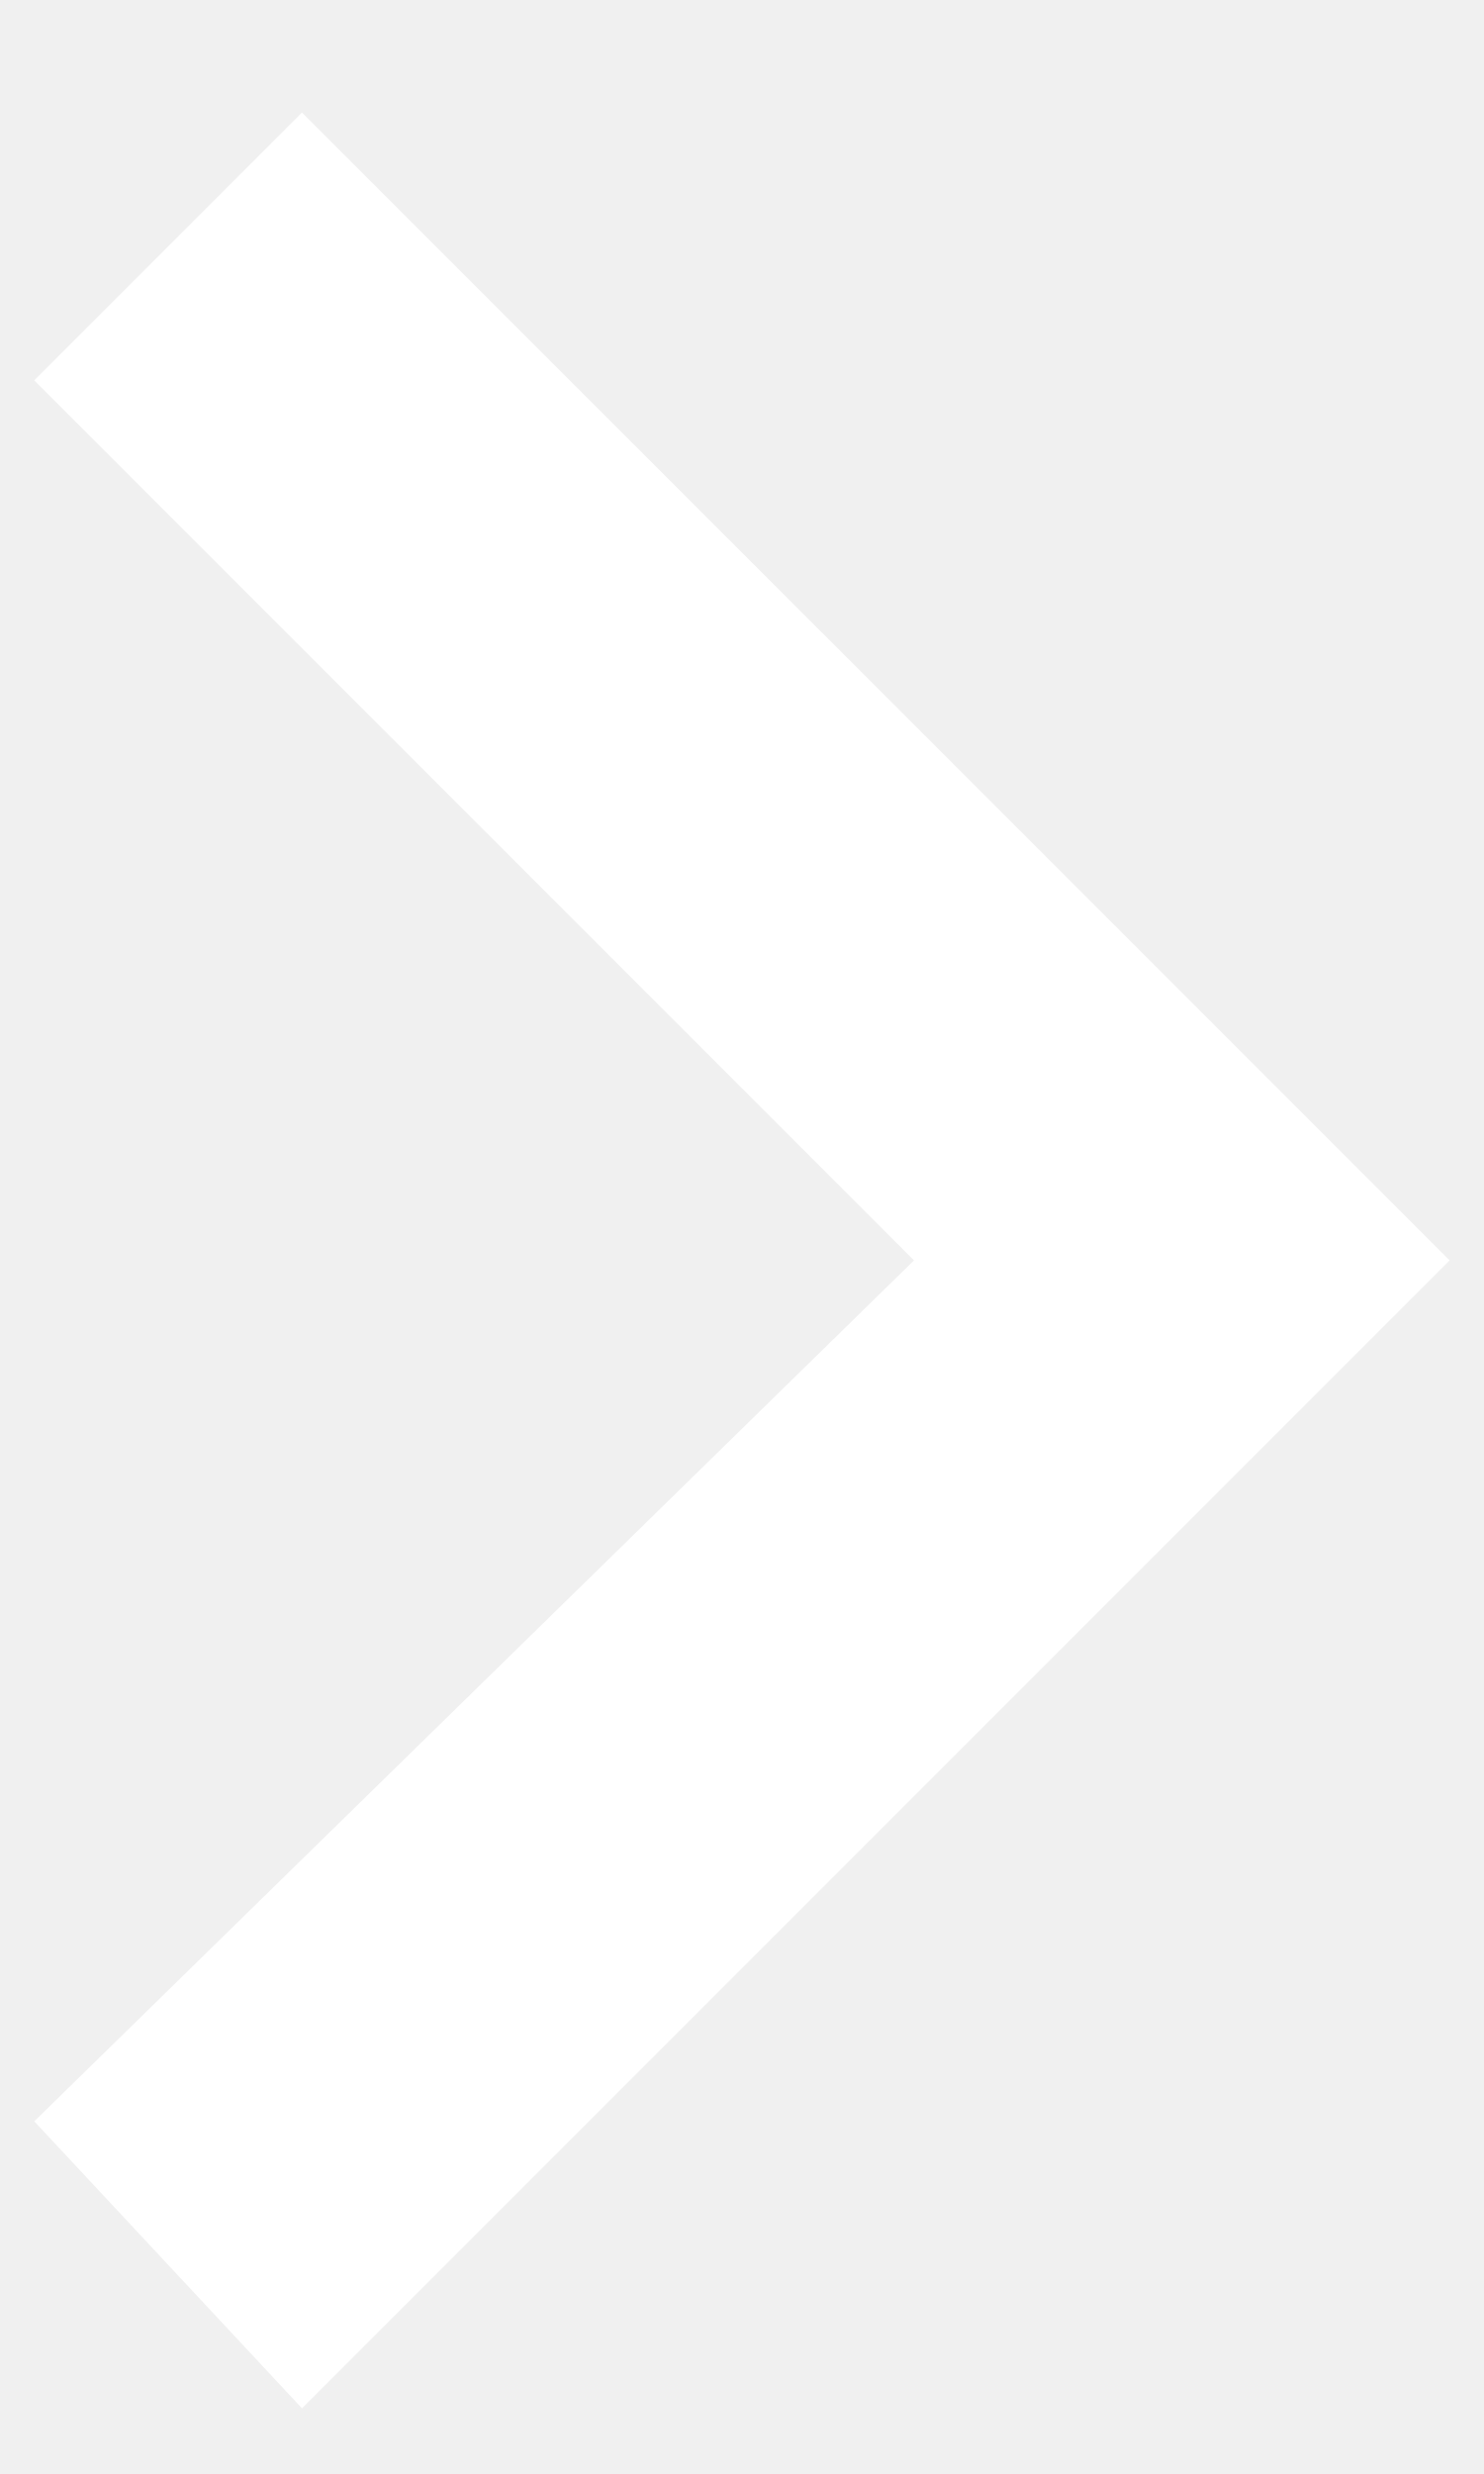
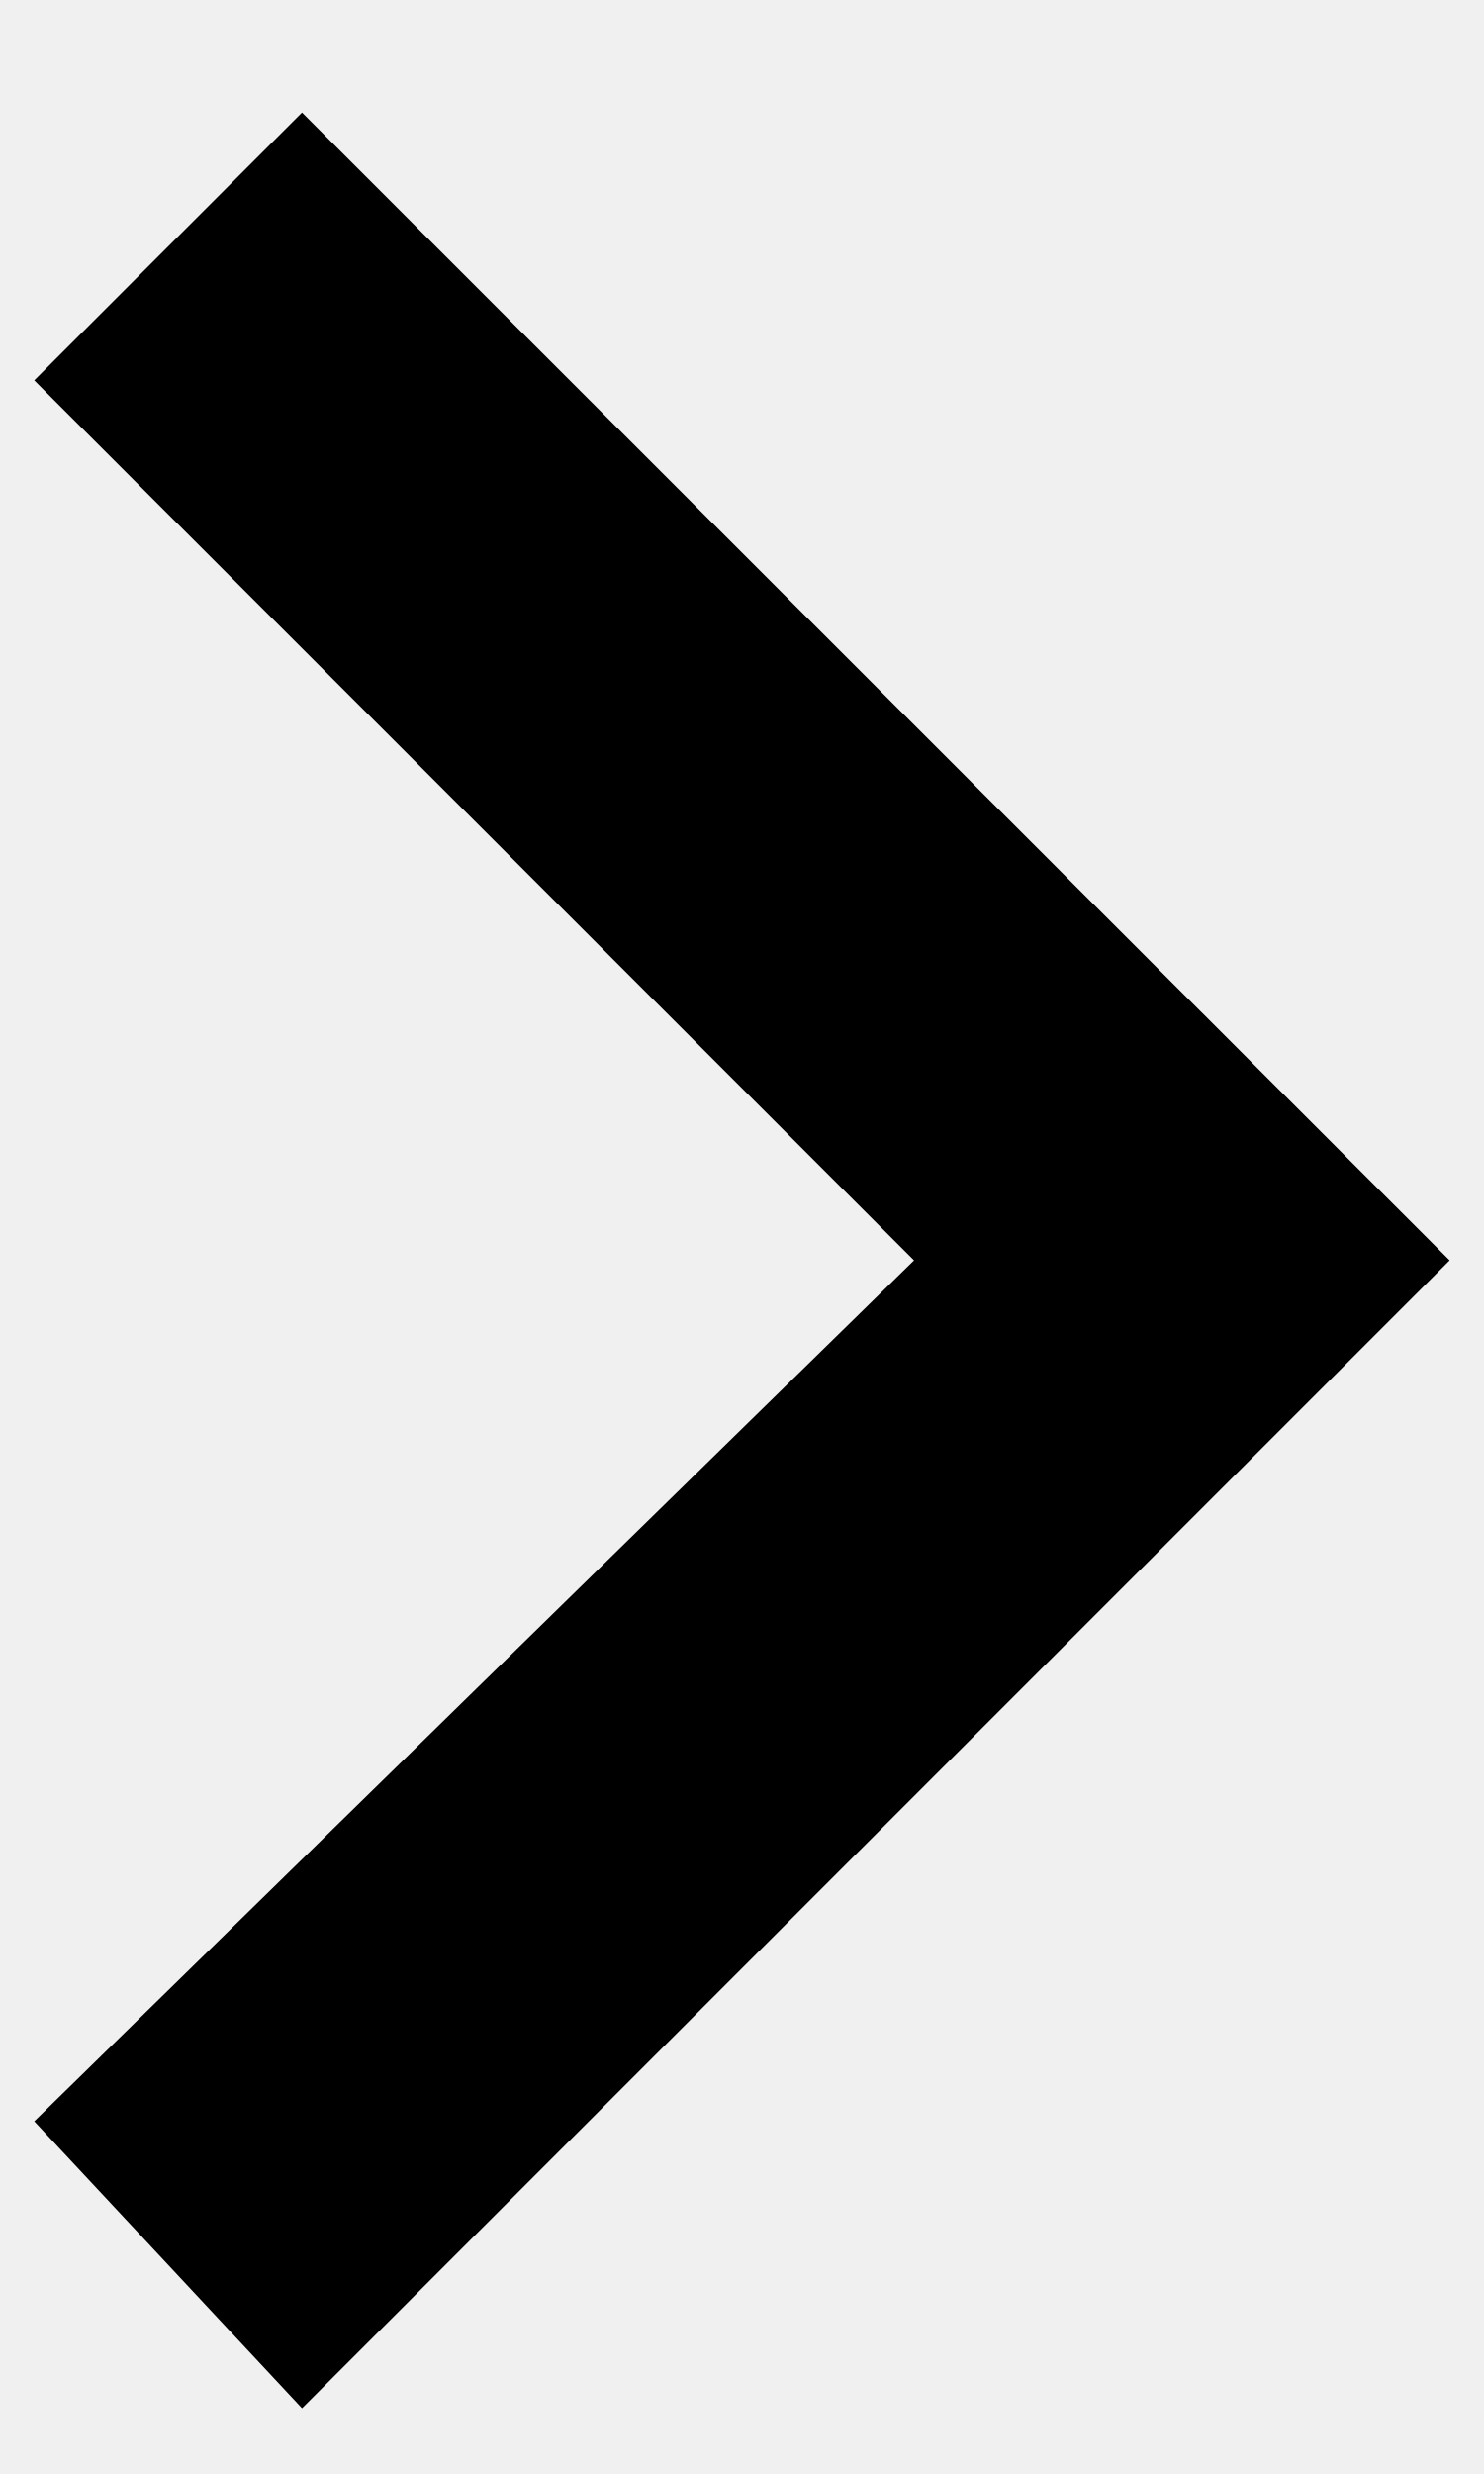
- <svg xmlns="http://www.w3.org/2000/svg" width="12" height="20" viewBox="0 0 12 20" fill="none">
-   <path d="M0.277 17.149L7.391 10.189L0.277 3.075L2.442 0.91L11.722 10.189L2.442 19.469L0.277 17.149Z" fill="white" />
+ <svg xmlns="http://www.w3.org/2000/svg" width="12" height="20" viewBox="0 0 12 20" fill="red">
+   <path fill="currentColor" d="M0.277 17.149L7.391 10.189L0.277 3.075L2.442 0.91L11.722 10.189L2.442 19.469L0.277 17.149Z" />
</svg>
